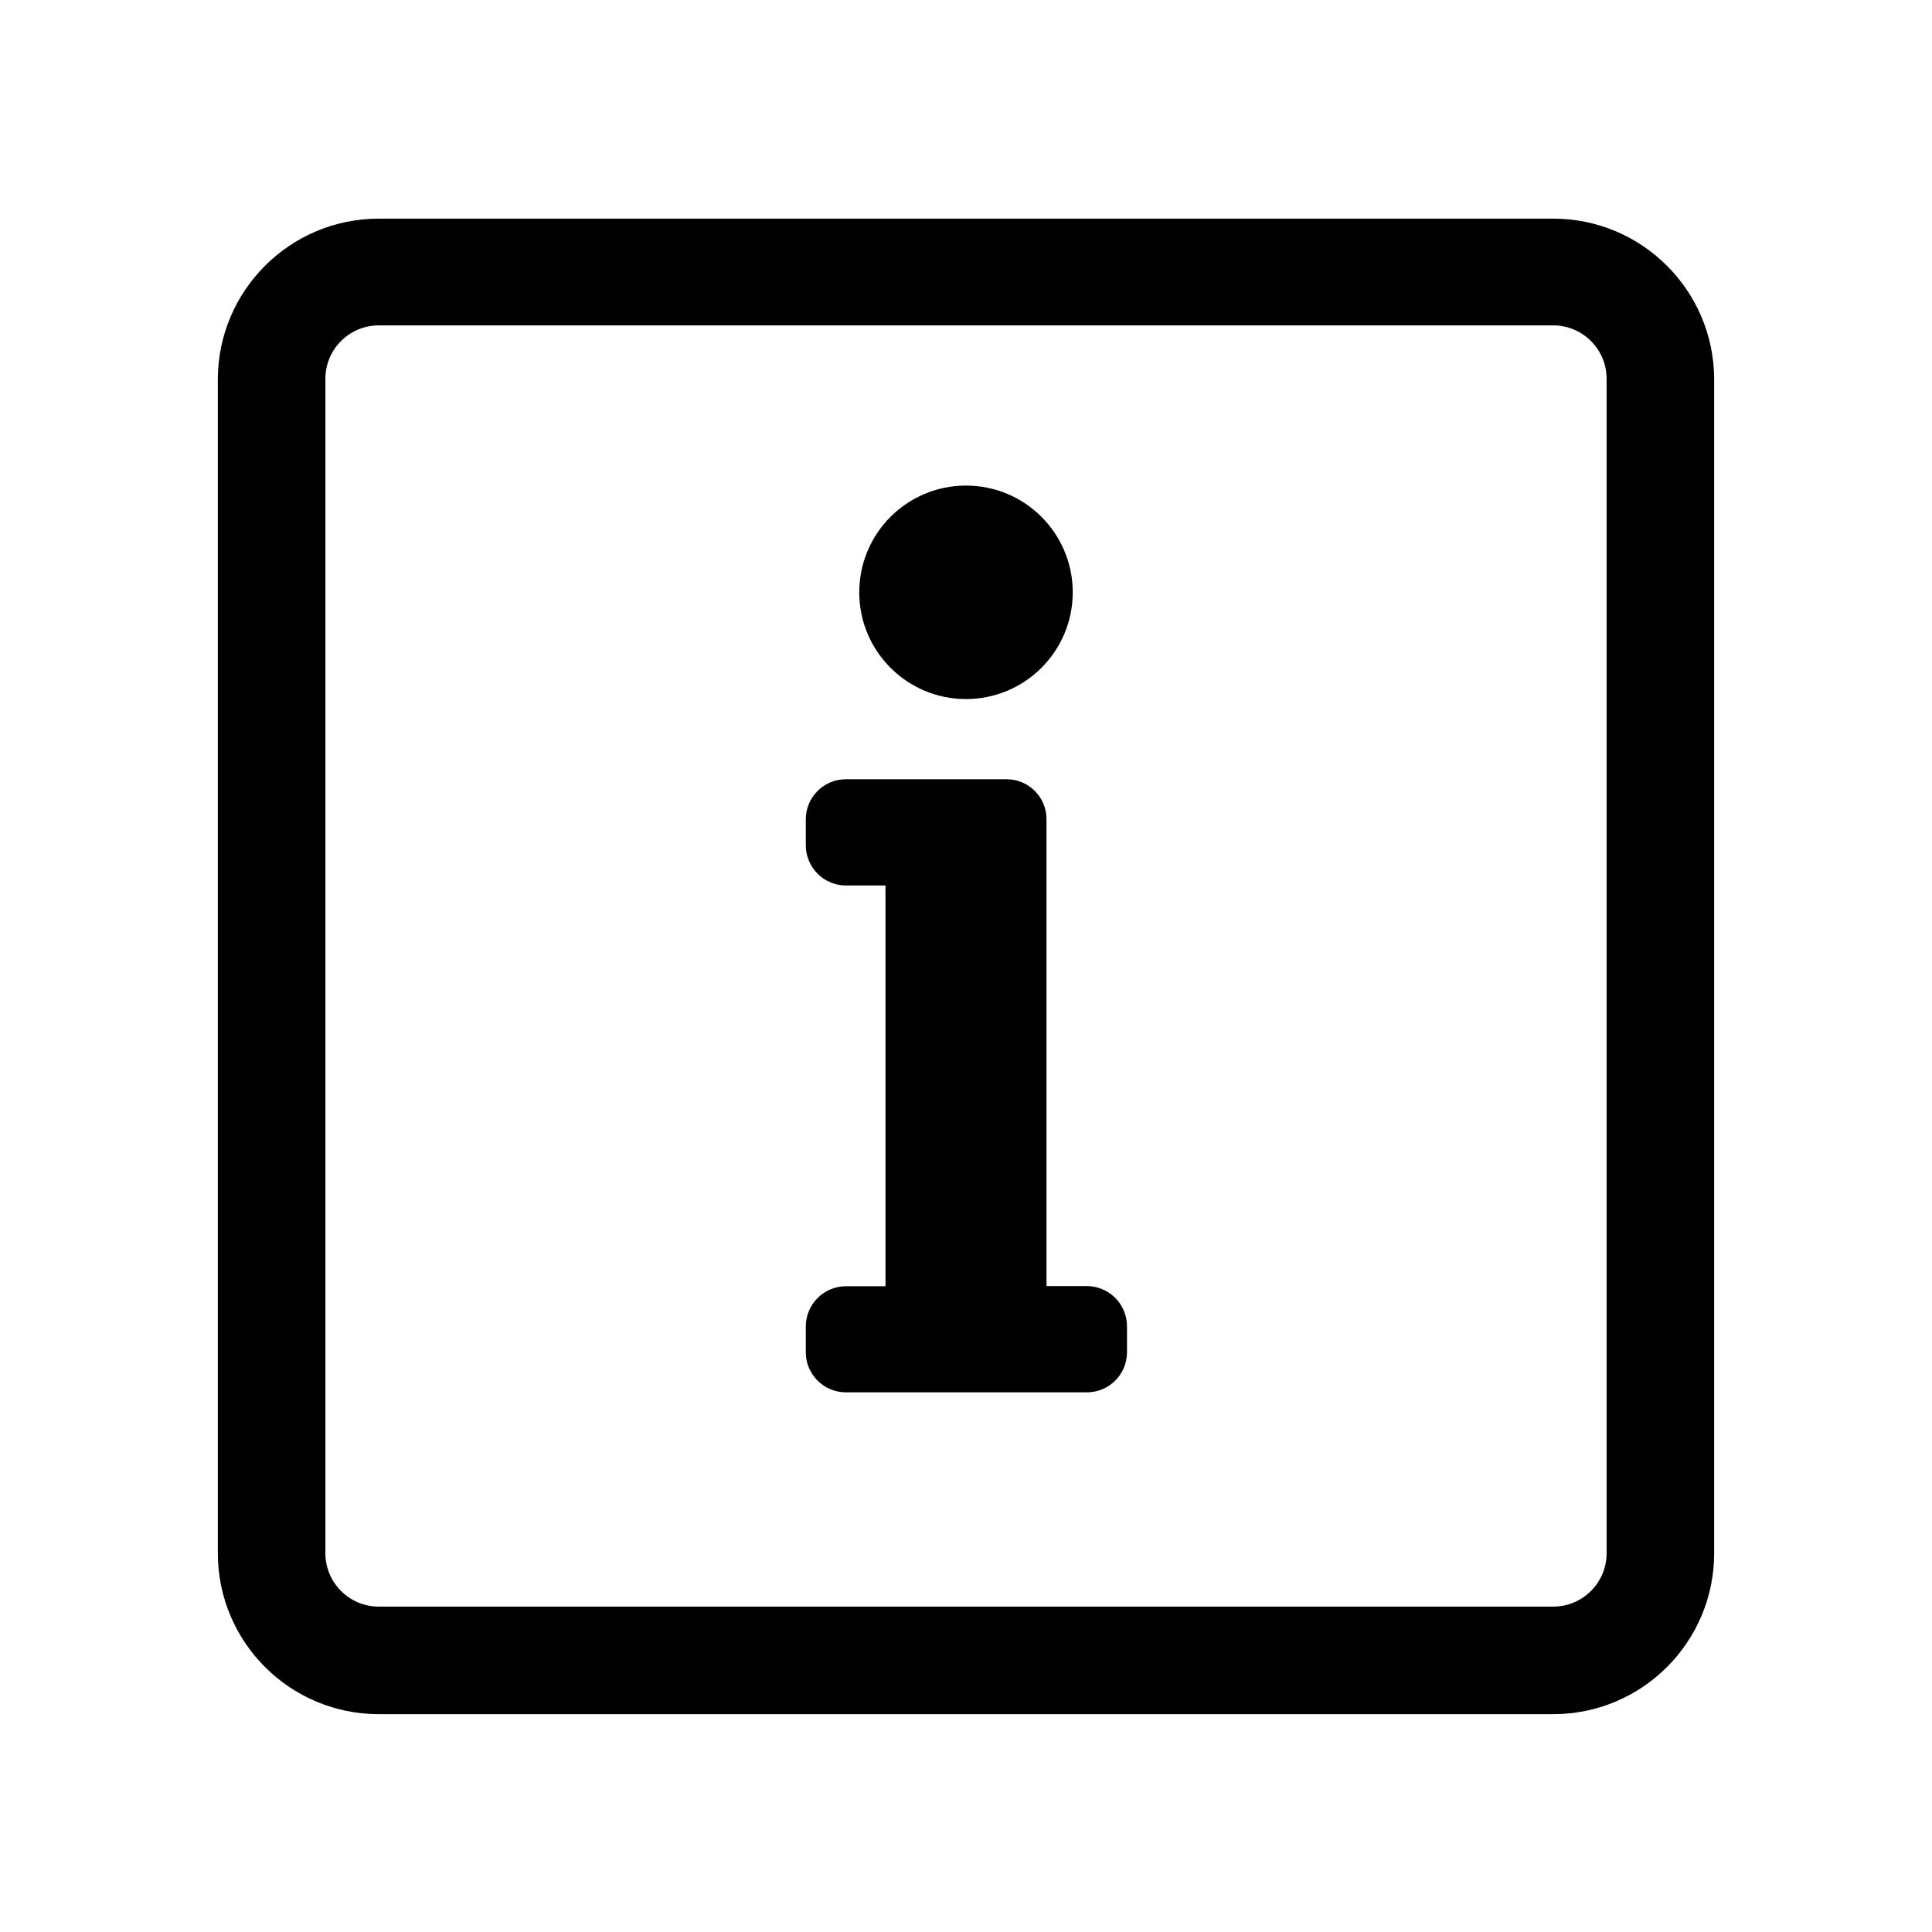
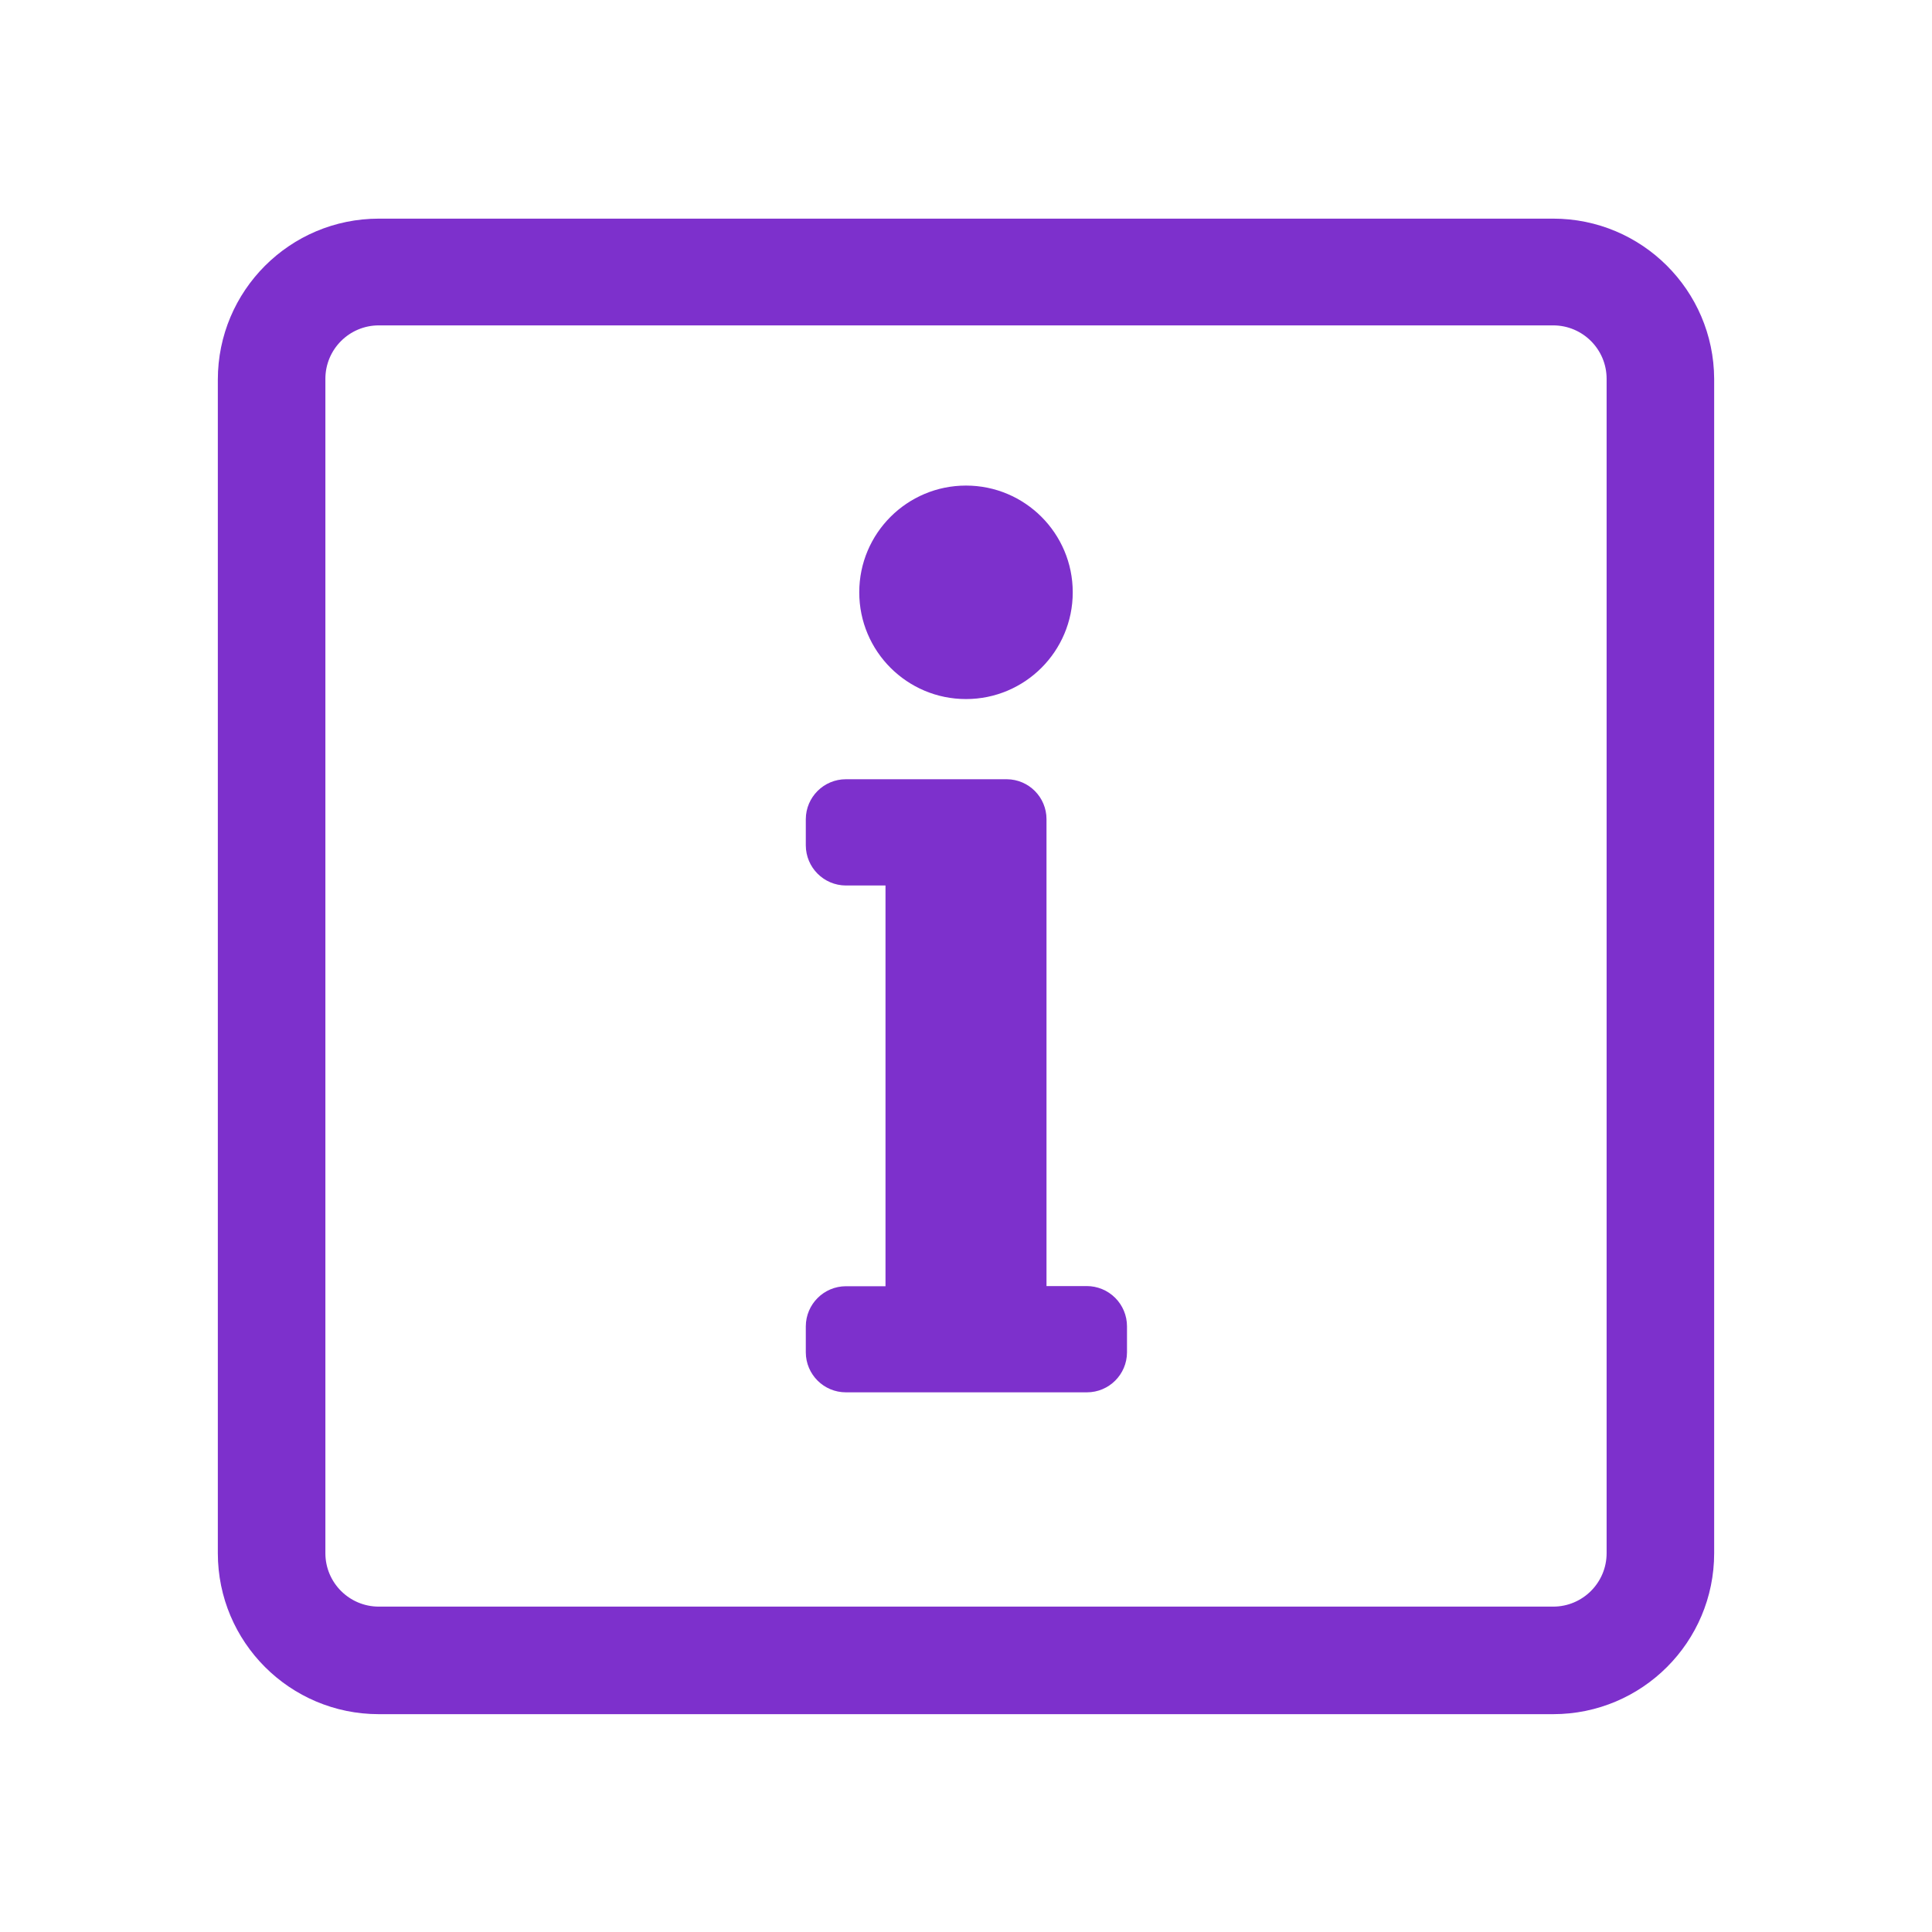
<svg xmlns="http://www.w3.org/2000/svg" viewBox="0 0 120 120">
+   <defs>
+     <style>.cls-1{fill:#7d30cc;}</style>
+   </defs>
  <g id="Layer_1" data-name="Layer 1">
-     <path d="M96.47,13.58H23.53a10,10,0,0,0-10,10V96.47a10,10,0,0,0,10,10H96.47a10,10,0,0,0,10-10V23.53A10,10,0,0,0,96.47,13.58Zm3.32,82.89a3.32,3.32,0,0,1-3.32,3.32H23.53a3.32,3.32,0,0,1-3.32-3.32V23.53a3.32,3.32,0,0,1,3.32-3.32H96.47a3.32,3.32,0,0,1,3.32,3.32ZM52.54,79.89H55V55H52.54a2.5,2.5,0,0,1-2.49-2.49V50.88a2.49,2.49,0,0,1,2.49-2.48h10A2.48,2.48,0,0,1,65,50.88v29h2.49A2.5,2.5,0,0,1,70,82.38V84a2.49,2.49,0,0,1-2.49,2.48H52.54A2.49,2.49,0,0,1,50.05,84V82.38A2.5,2.5,0,0,1,52.54,79.89ZM60,30.16a6.63,6.63,0,1,0,6.63,6.63A6.63,6.63,0,0,0,60,30.16Z" />
+     <path class="cls-1" d="M96.47,13.58H23.53a10,10,0,0,0-10,10V96.47a10,10,0,0,0,10,10H96.47a10,10,0,0,0,10-10V23.53A10,10,0,0,0,96.47,13.58Zm3.32,82.89a3.32,3.32,0,0,1-3.32,3.32H23.53a3.32,3.32,0,0,1-3.32-3.32V23.53a3.32,3.32,0,0,1,3.32-3.32H96.47a3.32,3.32,0,0,1,3.32,3.32ZM52.54,79.89H55V55H52.54a2.5,2.5,0,0,1-2.49-2.49V50.88a2.49,2.49,0,0,1,2.49-2.48h10A2.48,2.48,0,0,1,65,50.88v29h2.49A2.5,2.5,0,0,1,70,82.38V84a2.49,2.49,0,0,1-2.49,2.48H52.54A2.49,2.49,0,0,1,50.05,84V82.38A2.5,2.5,0,0,1,52.54,79.89ZM60,30.16a6.63,6.63,0,1,0,6.63,6.63A6.63,6.63,0,0,0,60,30.16Z" />
  </g>
</svg>
